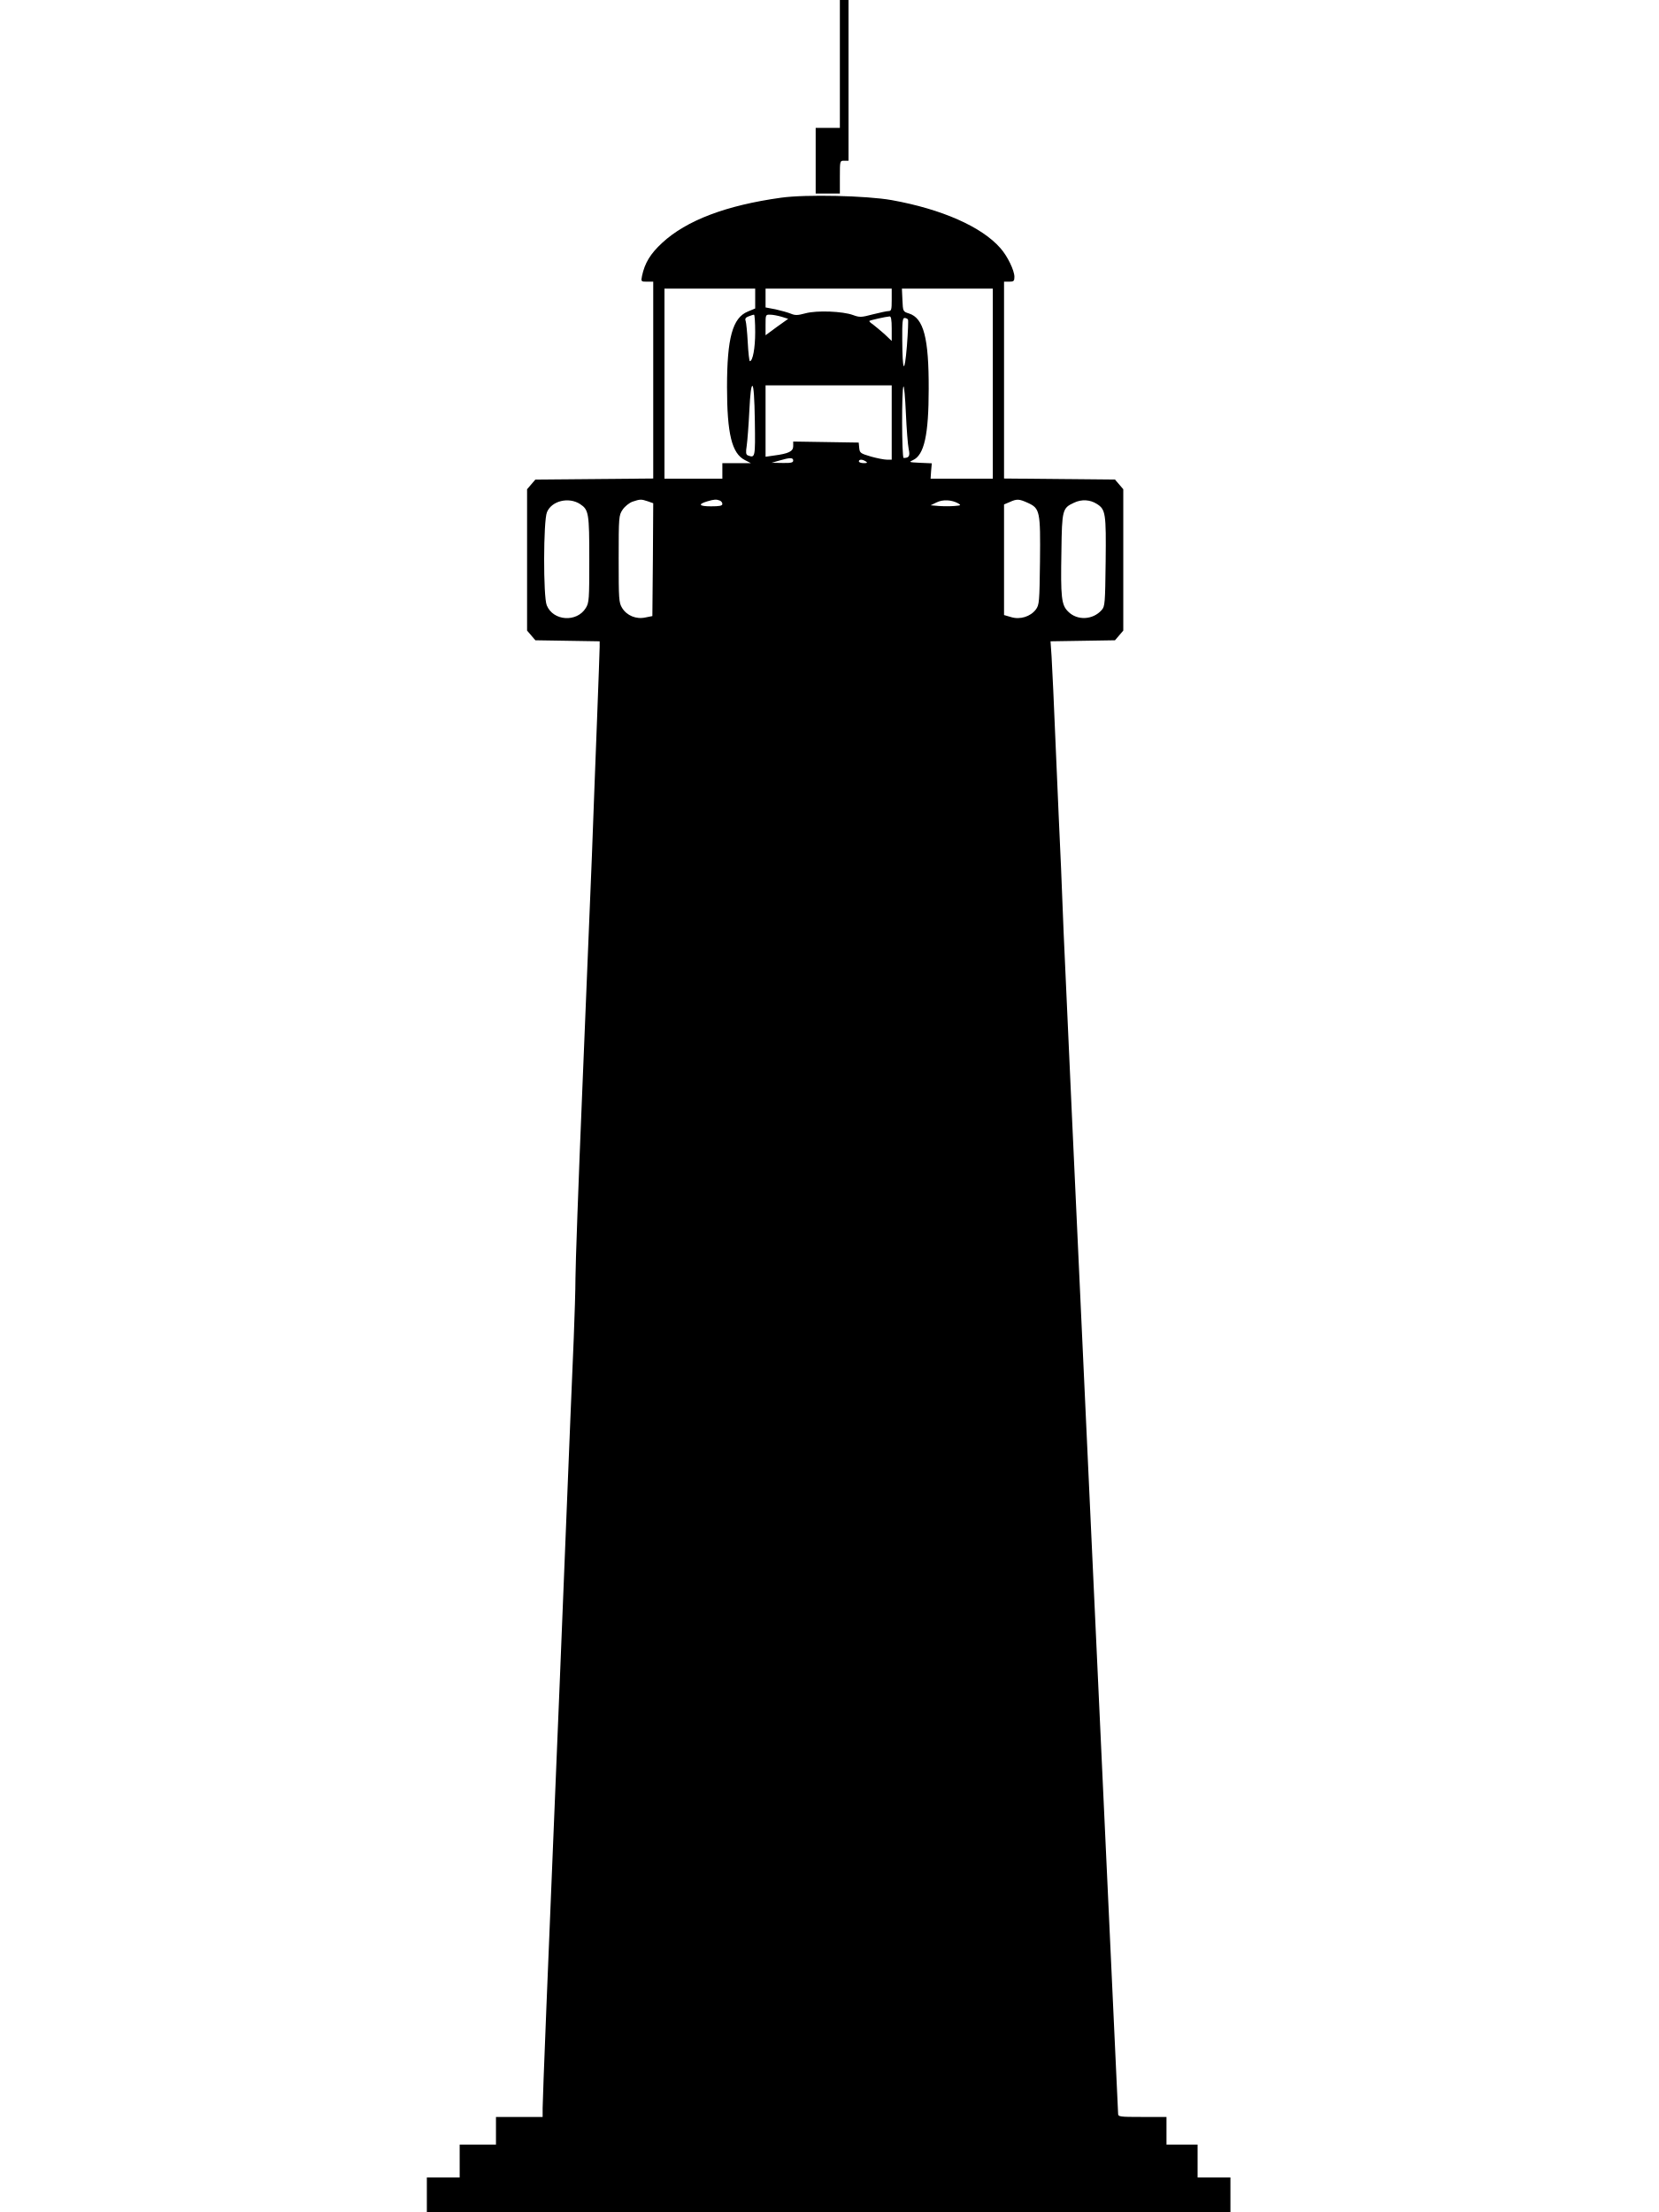
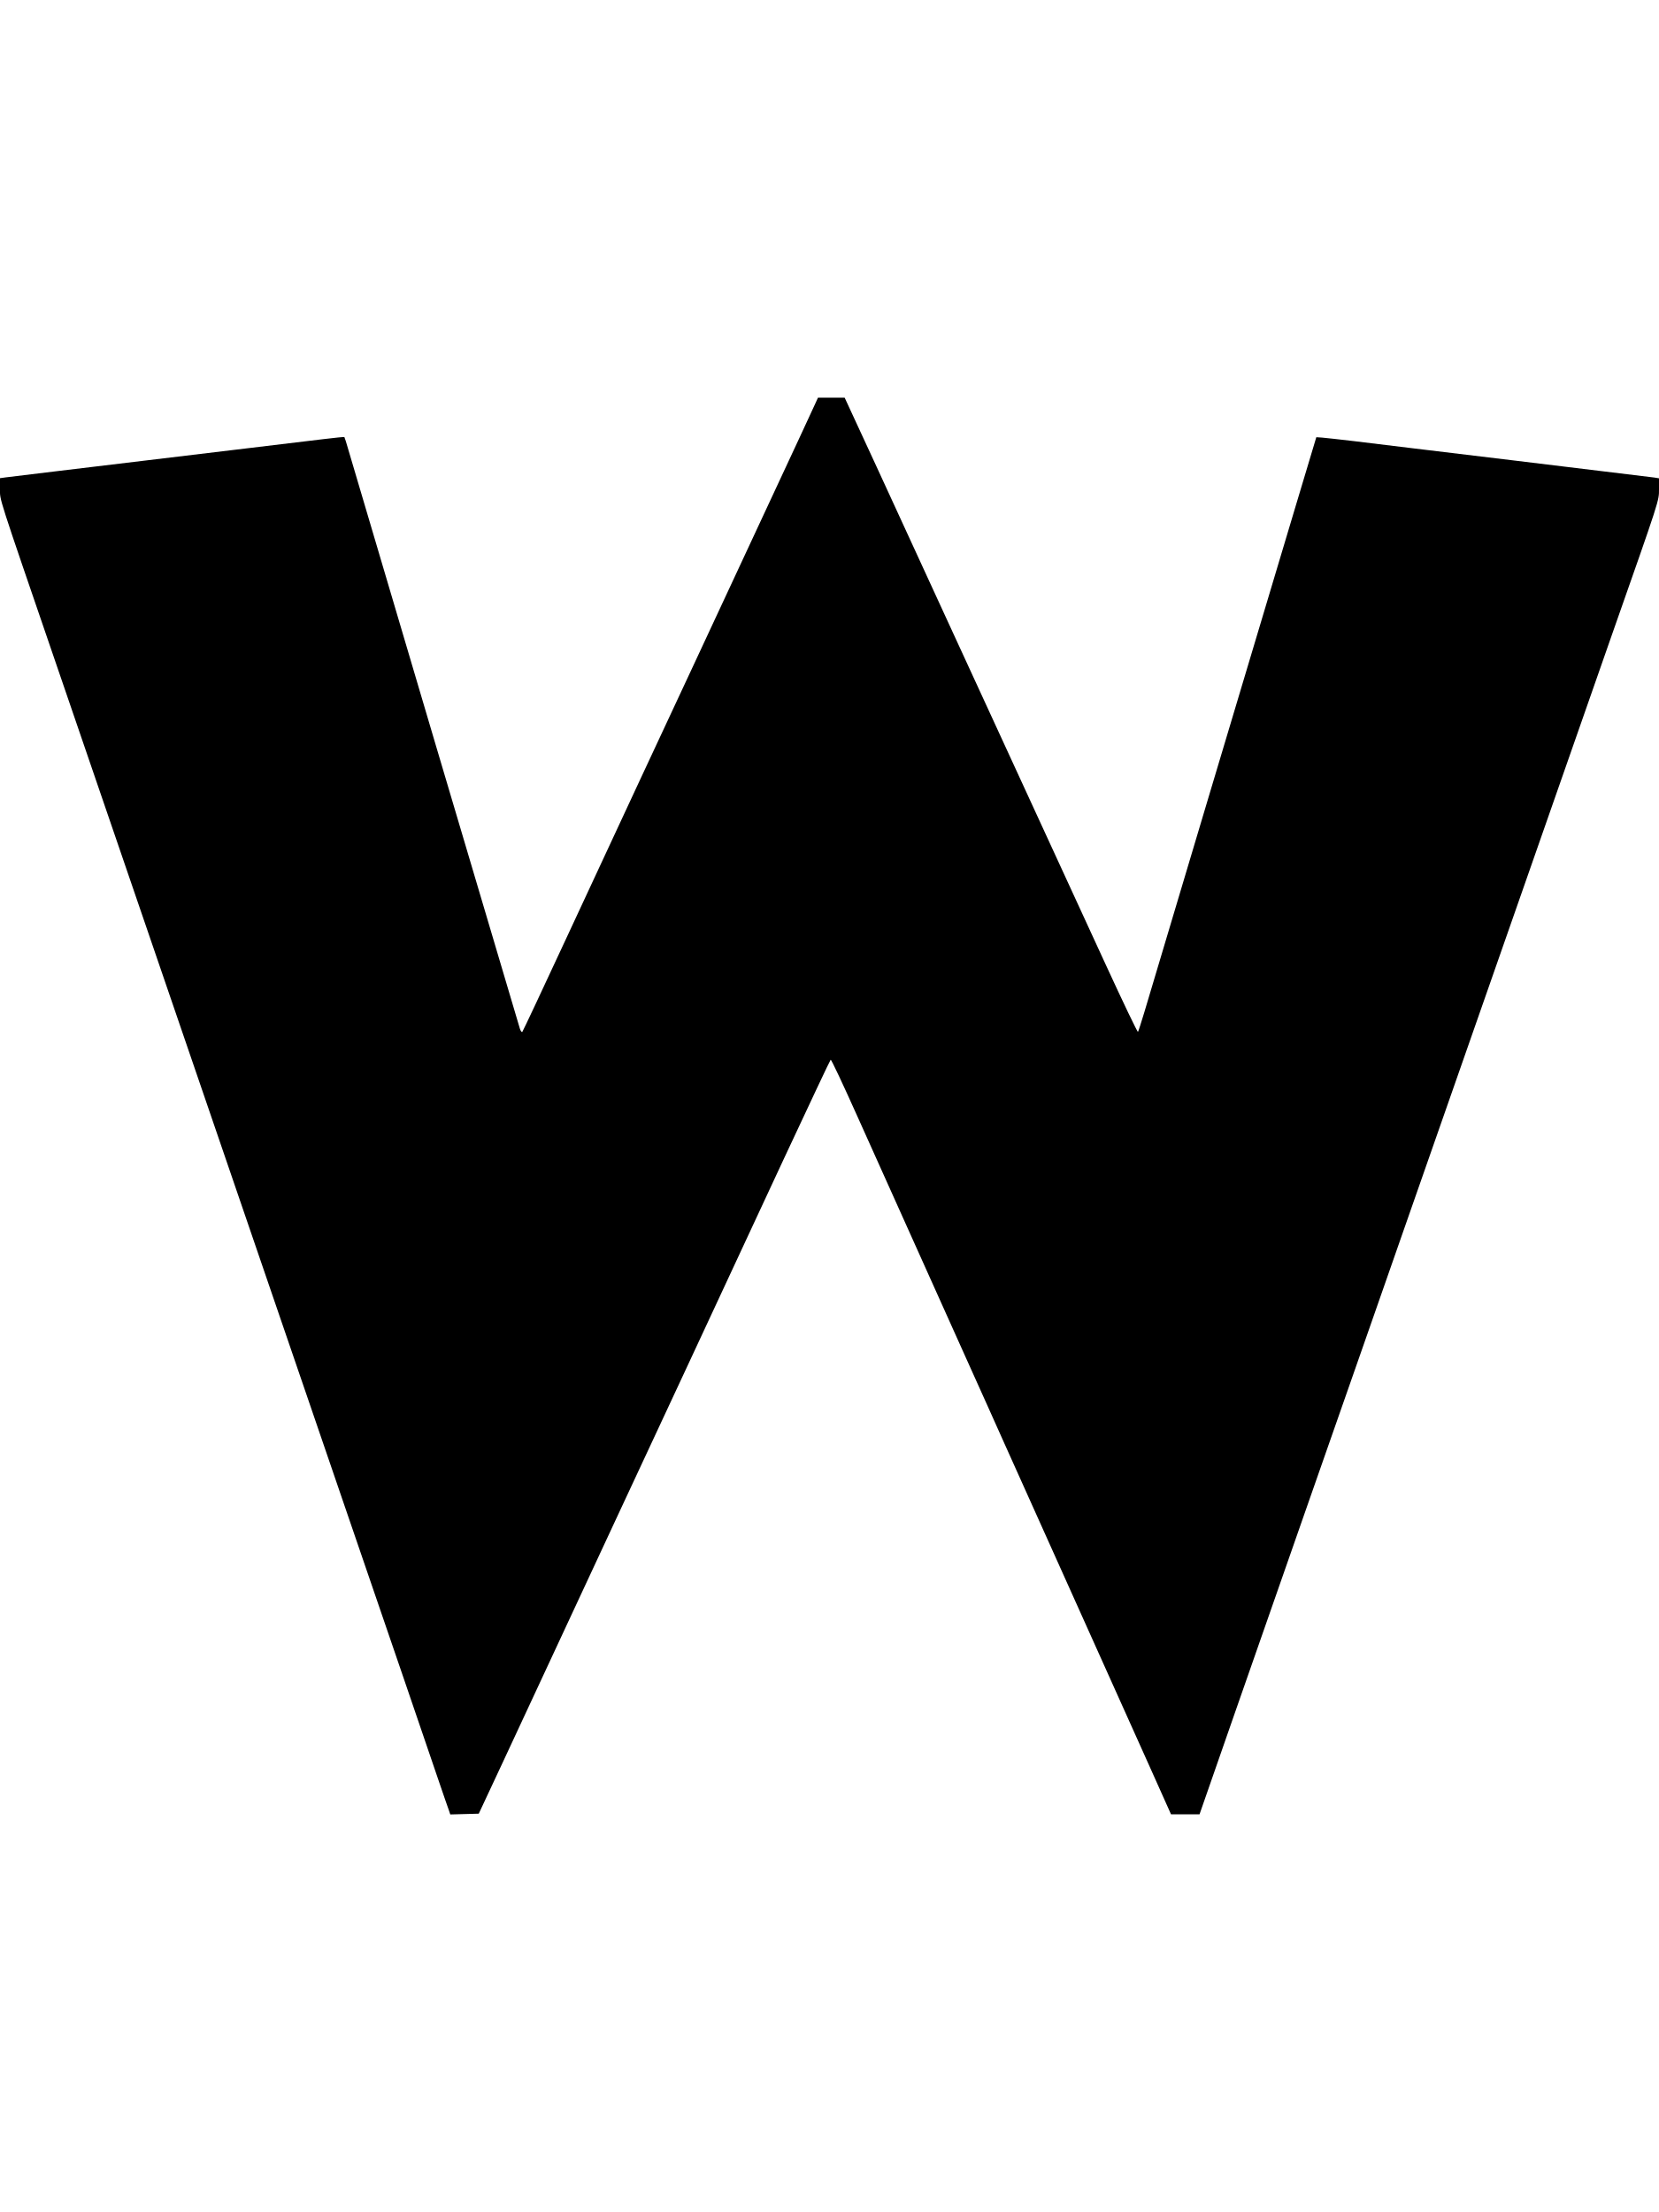
- <svg xmlns="http://www.w3.org/2000/svg" version="1.0" width="30pt" height="40pt" viewBox="0 0 640 1280" preserveAspectRatio="xMidYMid meet">
-   <g transform="translate(0,1280) scale(0.1,-0.1)" fill="#000000" stroke="none">
-     <path d="M3260 12430 l0 -370 -70 0 -70 0 0 -190 0 -190 70 0 70 0 0 95 c0 95 0 95 25 95 l25 0 0 465 0 465 -25 0 -25 0 0 -370z" />
-     <path d="M2920 11656 c-317 -44 -548 -131 -689 -262 -68 -63 -100 -116 -116 -191 -6 -32 -6 -33 29 -33 l36 0 0 -570 0 -569 -341 -3 -341 -3 -24 -28 -24 -28 0 -409 0 -409 24 -28 24 -28 186 -3 186 -3 0 -32 c0 -18 -7 -205 -15 -417 -8 -212 -22 -569 -30 -795 -9 -225 -34 -840 -56 -1365 -22 -525 -39 -1009 -39 -1075 0 -66 -5 -223 -10 -350 -6 -126 -28 -675 -50 -1220 -22 -545 -44 -1098 -50 -1230 -48 -1153 -80 -1951 -80 -2004 l0 -51 -135 0 -135 0 0 -80 0 -80 -105 0 -105 0 0 -95 0 -95 -95 0 -95 0 0 -100 0 -100 2325 0 2325 0 0 100 0 100 -95 0 -95 0 0 95 0 95 -90 0 -90 0 0 80 0 80 -140 0 c-135 0 -140 1 -140 21 0 11 -70 1518 -155 3347 -85 1830 -157 3397 -160 3482 -3 85 -10 254 -15 375 -6 121 -19 427 -30 680 -10 253 -22 499 -25 547 l-6 87 187 3 186 3 24 28 24 28 0 409 0 409 -24 28 -24 28 -321 3 -321 3 0 570 0 569 30 0 c26 0 30 4 30 28 0 37 -40 120 -81 166 -108 124 -340 226 -629 278 -146 26 -497 34 -640 14z m-150 -583 l0 -58 -43 -18 c-88 -36 -120 -153 -120 -437 0 -270 28 -384 103 -422 l35 -18 -82 0 -83 0 0 -45 0 -45 -167 0 -168 0 0 550 0 550 263 0 262 0 0 -57z m790 -8 c0 -56 -2 -65 -18 -65 -10 0 -51 -9 -91 -19 -67 -18 -77 -18 -115 -4 -60 22 -209 28 -275 10 -45 -12 -59 -13 -85 -2 -17 7 -57 18 -88 25 l-58 11 0 55 0 54 365 0 365 0 0 -65z m585 -485 l0 -550 -180 0 -180 0 3 45 4 44 -69 3 c-62 3 -66 4 -41 15 66 29 92 146 92 413 1 293 -29 409 -114 436 -35 11 -35 12 -38 78 l-3 66 263 0 263 0 0 -550z m-1375 298 c0 -92 -14 -168 -31 -168 -3 0 -9 48 -12 108 -3 59 -9 115 -12 124 -5 13 -1 21 16 27 13 5 27 10 32 10 4 1 7 -45 7 -101z m153 89 l38 -12 -66 -47 -65 -48 0 60 c0 59 0 60 28 59 15 0 44 -6 65 -12z m637 -68 l0 -72 -42 40 c-24 21 -54 46 -67 56 -14 9 -23 18 -20 20 4 4 92 24 117 26 8 1 12 -19 12 -70z m94 52 c3 -4 0 -73 -6 -152 -14 -169 -26 -155 -27 34 -1 104 2 127 13 127 8 0 17 -4 20 -9z m-886 -589 c3 -212 2 -213 -41 -197 -11 5 -12 17 -6 56 4 28 11 118 15 200 5 102 11 148 18 146 7 -2 12 -70 14 -205z m792 -7 l0 -215 -27 0 c-16 0 -57 8 -93 18 -61 18 -65 21 -68 50 l-3 31 -190 3 -189 3 0 -27 c0 -30 -27 -43 -111 -54 l-49 -7 0 207 0 206 365 0 365 0 0 -215z m98 -152 c9 -42 3 -53 -29 -53 -11 0 -12 403 -1 414 4 4 10 -66 14 -155 4 -90 11 -182 16 -206z m-668 -68 c0 -12 -13 -15 -62 -14 l-63 1 45 13 c61 18 80 18 80 0z m420 -5 c12 -8 9 -10 -12 -10 -16 0 -28 5 -28 10 0 13 20 13 40 0z m-1653 -247 c50 -33 53 -53 53 -320 0 -231 -1 -250 -20 -281 -52 -85 -189 -76 -226 15 -21 48 -20 490 1 539 27 66 126 90 192 47z m392 16 l31 -11 -2 -326 -3 -327 -40 -8 c-54 -12 -108 11 -135 55 -19 31 -20 50 -20 284 0 245 1 252 23 285 13 19 38 39 57 46 45 15 50 15 89 2z m415 5 c9 -3 16 -12 16 -20 0 -11 -16 -14 -66 -14 -69 0 -78 12 -21 29 41 12 52 12 71 5z m1381 -17 c18 -11 15 -12 -22 -15 -23 -2 -64 -2 -90 0 l-48 4 35 17 c37 18 87 15 125 -6z m403 3 c70 -32 73 -49 70 -340 -3 -234 -4 -250 -24 -277 -31 -41 -91 -60 -143 -44 l-41 12 0 320 0 320 33 14 c42 19 54 18 105 -5z m399 -6 c51 -32 54 -55 51 -333 -3 -242 -4 -260 -23 -281 -51 -58 -142 -62 -194 -9 -39 38 -44 81 -39 349 3 241 6 250 73 281 44 21 93 18 132 -7z" />
+ <svg xmlns="http://www.w3.org/2000/svg" version="1.0" width="30pt" height="40pt" viewBox="0 0 1280 1093" preserveAspectRatio="xMidYMid meet">
+   <g transform="translate(0,1093) scale(0.1,-0.1)" fill="#000000" stroke="none">
+     <path d="M6292 10888 c-11 -24 -67 -144 -124 -268 -95 -203 -332 -712 -820 -1760 -94 -201 -279 -599 -413 -885 -133 -286 -390 -837 -570 -1225 -180 -388 -331 -709 -335 -713 -4 -5 -13 6 -19 25 -13 41 -1283 4326 -1322 4462 -15 54 -30 100 -32 102 -2 2 -75 -5 -163 -16 -151 -18 -1237 -149 -2039 -245 -203 -24 -389 -47 -412 -50 l-43 -6 0 -84 c0 -91 -23 -18 429 -1337 232 -677 281 -819 491 -1433 184 -536 236 -690 370 -1080 134 -390 186 -544 370 -1080 184 -536 236 -690 370 -1080 134 -390 186 -544 370 -1080 105 -308 218 -638 251 -733 290 -846 680 -1983 740 -2162 33 -96 65 -190 72 -208 l11 -33 110 3 110 3 187 400 c238 512 761 1635 894 1920 56 121 287 616 513 1100 225 484 568 1220 761 1635 194 415 355 758 360 762 4 5 95 -189 203 -430 202 -449 437 -973 828 -1842 123 -272 262 -583 310 -690 48 -107 186 -415 308 -685 536 -1192 652 -1452 810 -1802 l167 -373 110 0 110 0 278 798 c305 872 878 2513 987 2822 38 107 181 517 318 910 487 1391 894 2557 962 2750 38 107 182 519 320 915 138 396 282 808 320 915 368 1047 360 1023 360 1114 l0 84 -37 6 c-21 3 -506 62 -1078 131 -572 69 -1130 136 -1240 150 -110 13 -220 25 -244 27 l-45 3 -162 -540 c-277 -924 -1108 -3704 -1166 -3900 -23 -77 -45 -144 -48 -148 -4 -4 -115 228 -247 515 -344 748 -898 1950 -1235 2683 -160 347 -400 870 -535 1163 l-246 532 -103 0 -103 0 -19 -42z" />
  </g>
</svg>
